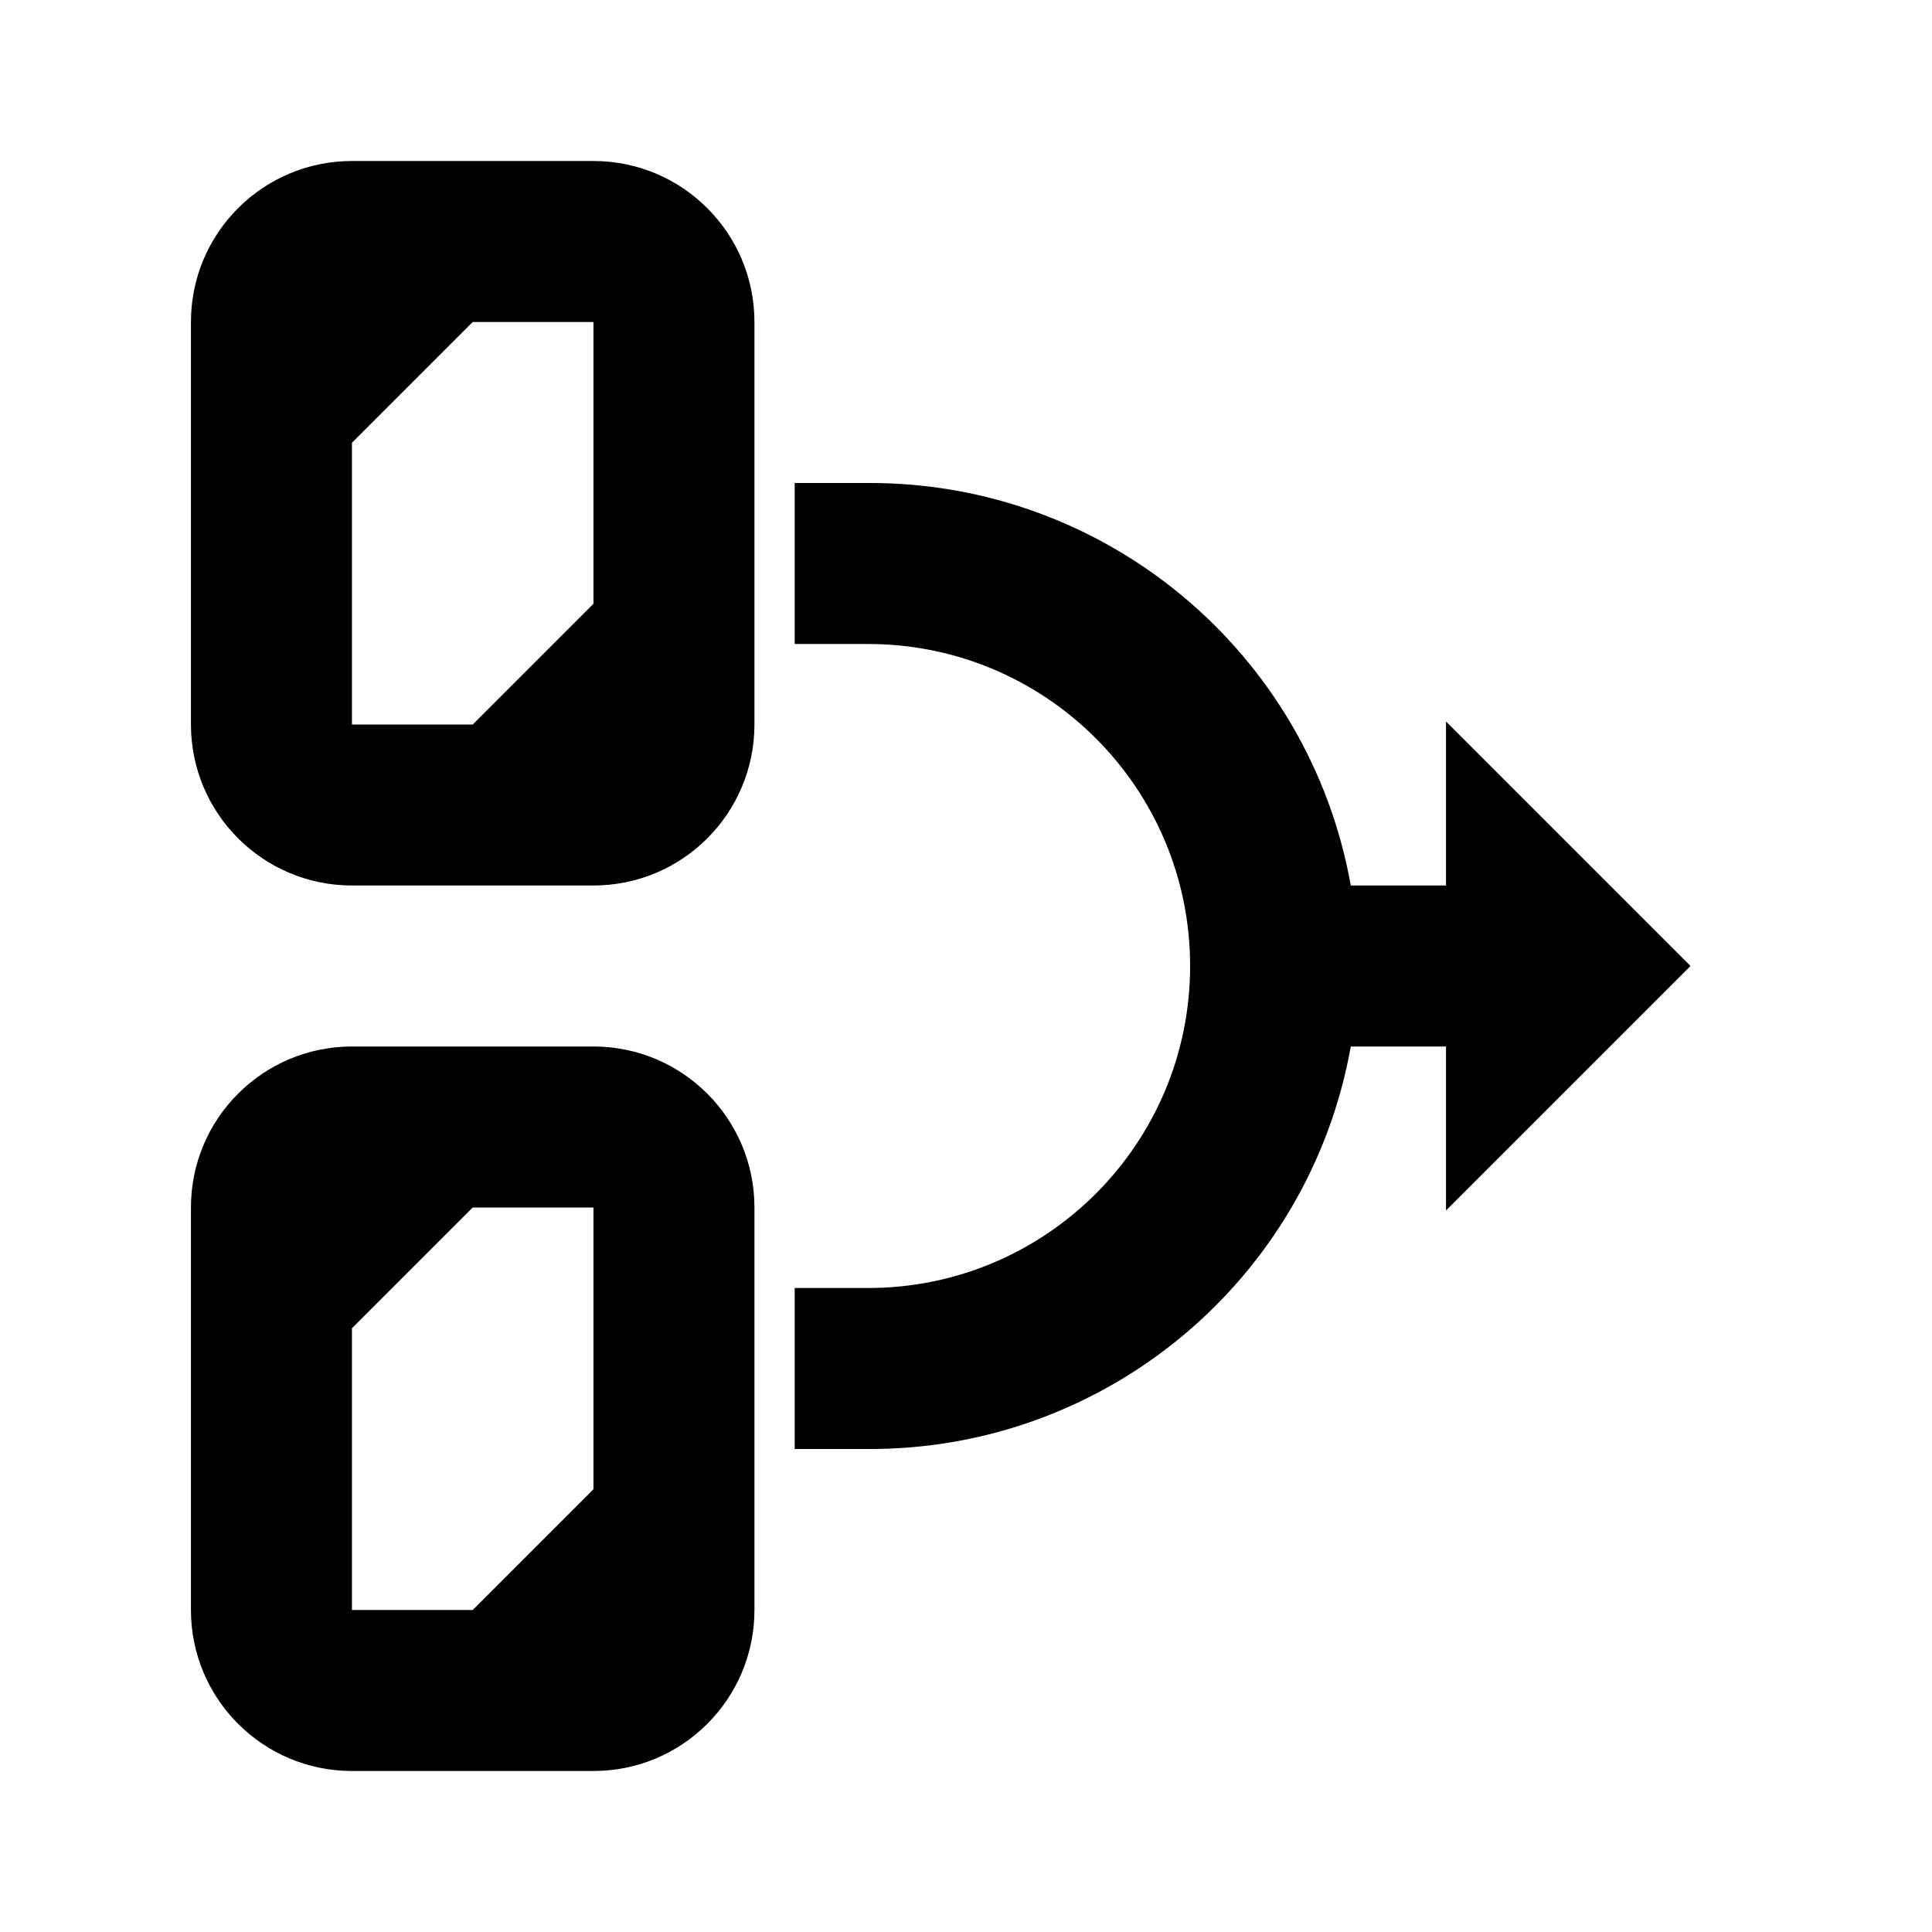
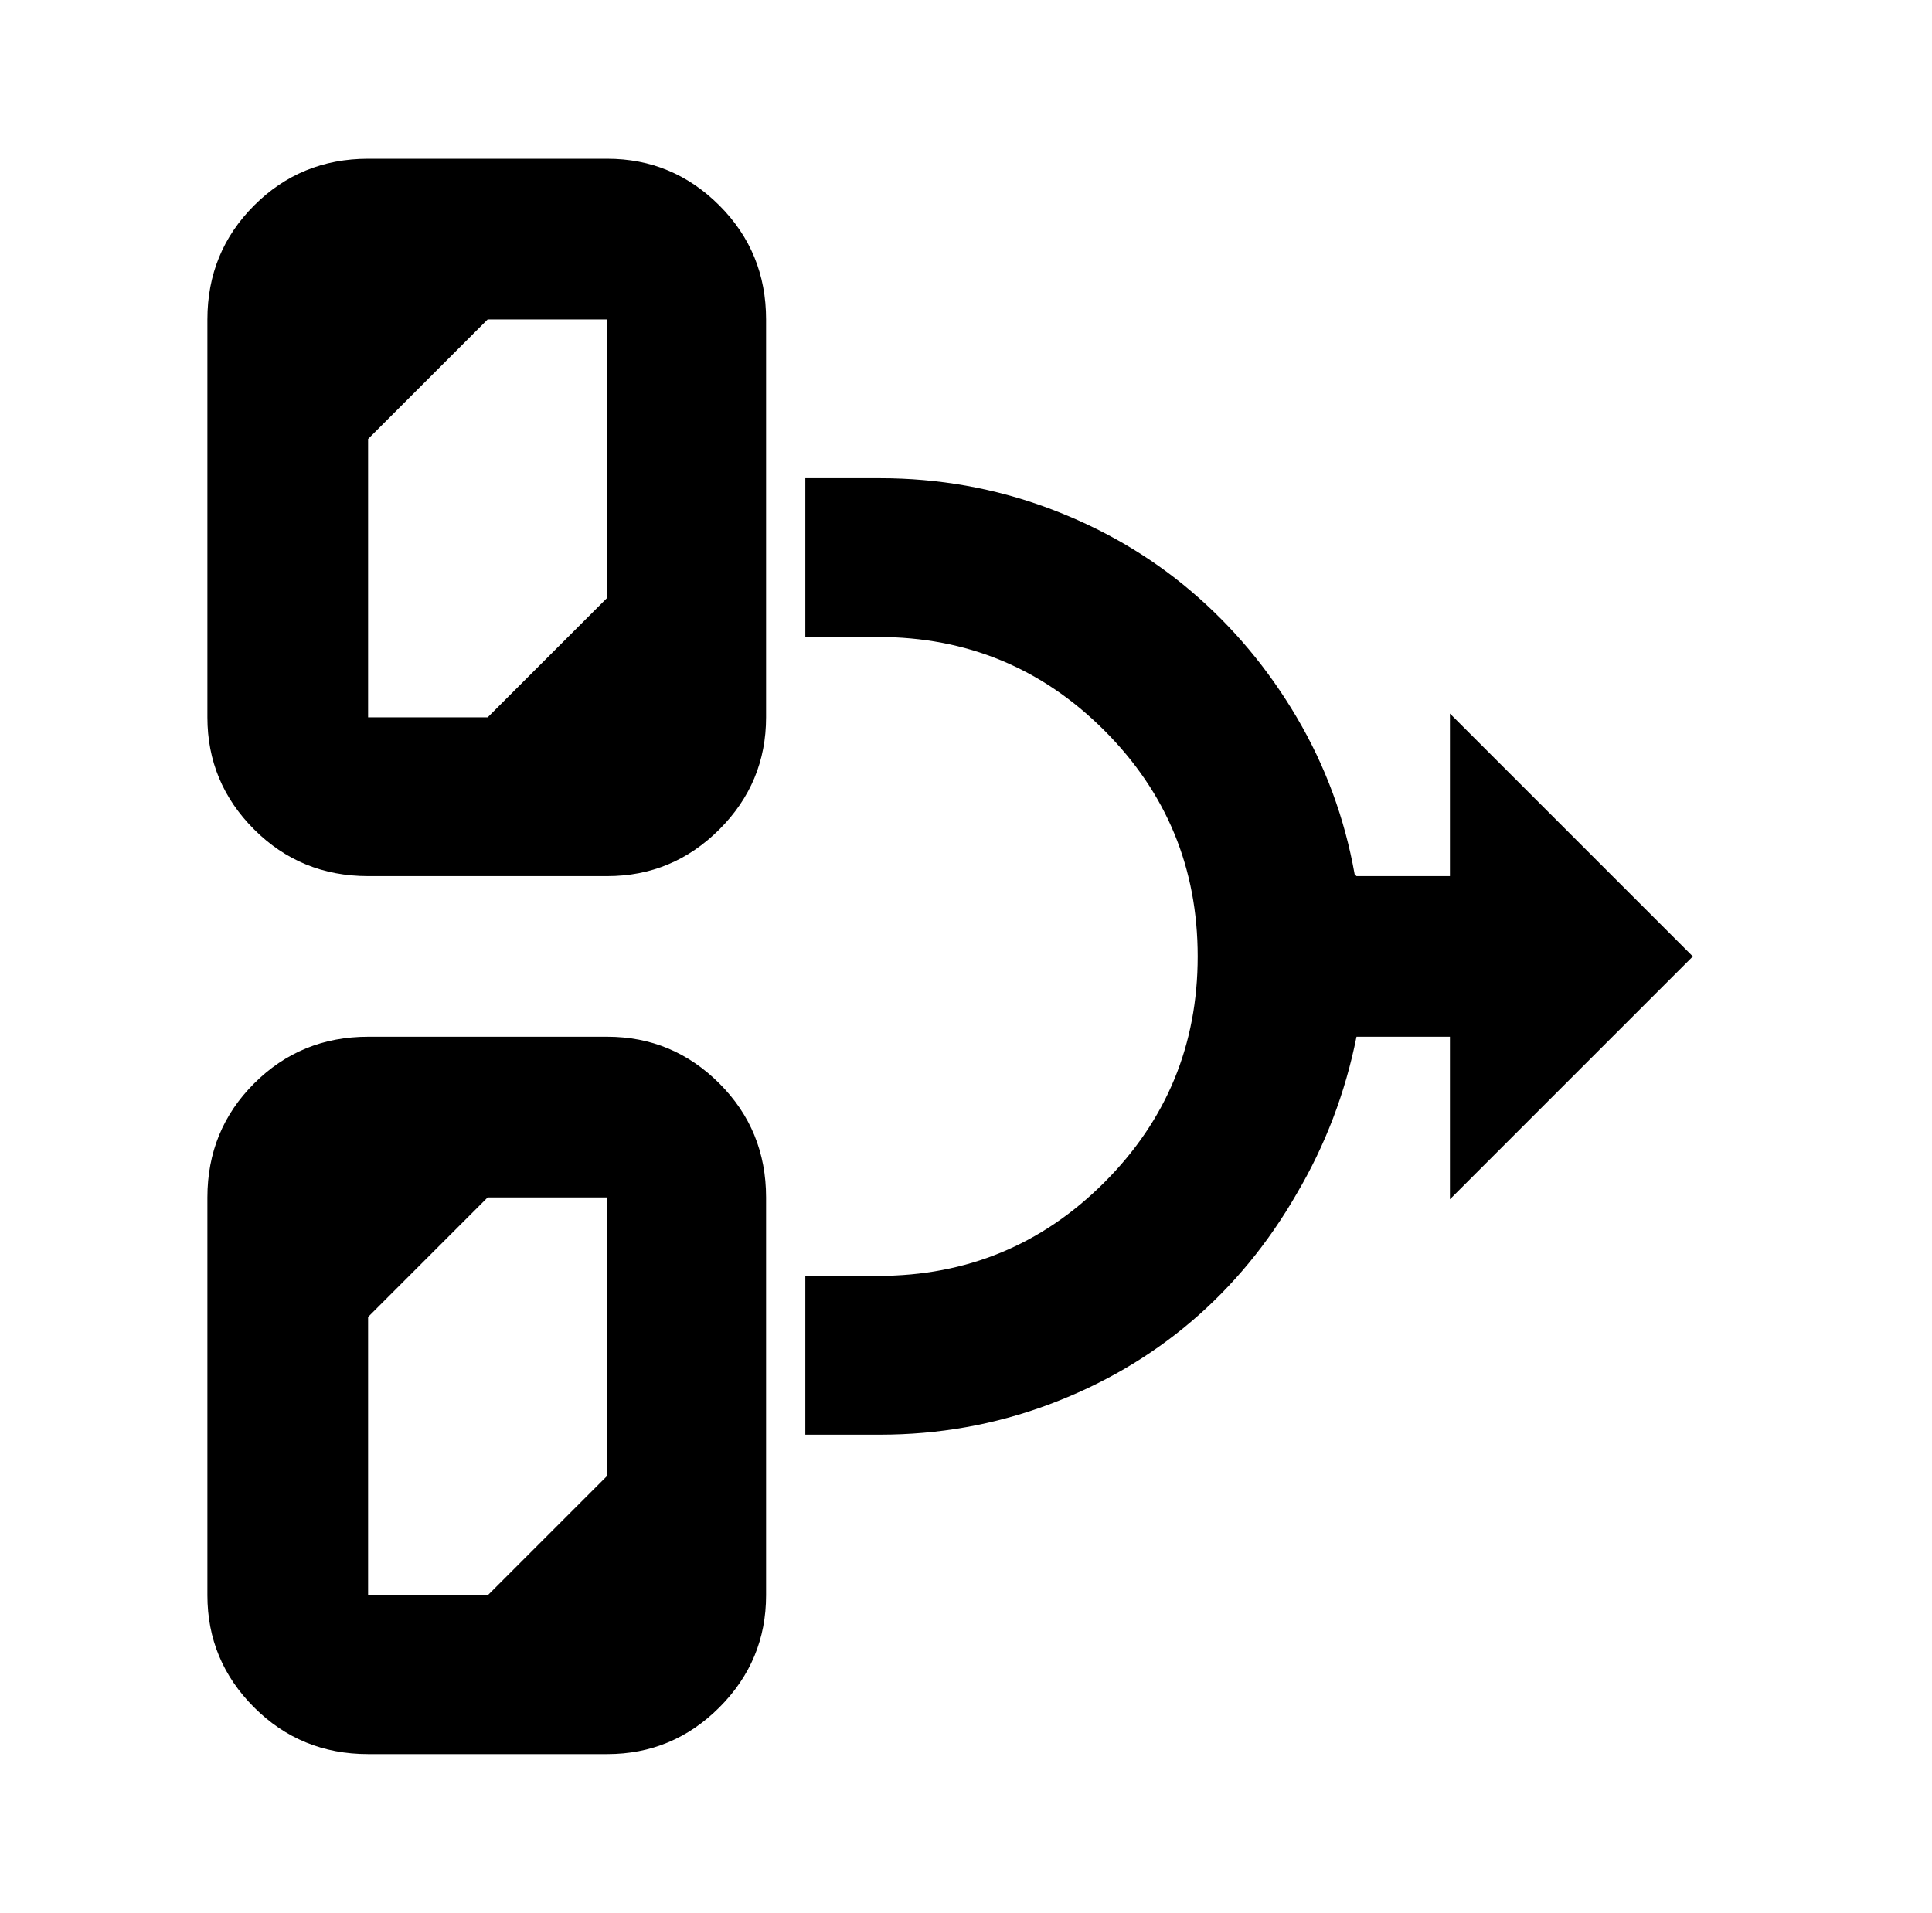
- <svg xmlns="http://www.w3.org/2000/svg" width="24" height="24" version="1.1" viewBox="0 0 24 24">
-   <g transform="matrix(-1,0,0,1,23.372,0)" fill="currentColor">
-     <path d="m6.592 11h-1.183v-2.037l-3.037 3.037 3.037 3.037v-2.037h1.183a6.067 6.067 0 0 0 6 5h0.908v-2h-0.912a4 4 0 1 1 0-8h0.912v-2h-0.912a6.067 6.067 0 0 0-5.996 5z" />
-     <path d="m16 13h3a2 2 0 0 1 2 2v5a2 2 0 0 1-2 2h-3a2 2 0 0 1-2-2v-5a2 2 0 0 1 2-2zm3 7v-3.5l-1.5-1.5h-1.5v3.5l1.5 1.5z" />
-     <path d="m16 2h3a2 2 0 0 1 2 2v5a2 2 0 0 1-2 2h-3a2 2 0 0 1-2-2v-5a2 2 0 0 1 2-2zm3 3.5-1.5-1.5h-1.5v3.5l1.5 1.5h1.5z" />
-   </g>
-   <rect width="24" height="24" fill="none" />
+ <svg xmlns="http://www.w3.org/2000/svg" version="1.1" viewBox="-10 0 1034 1024">
+   <path fill="currentColor" d="M315 555h-128q-36 0 -61 25t-25 61v0v213q0 35 25 60t61 25v0h128q35 0 60 -25t25 -60v0v-213q0 -36 -25 -61t-60 -25v0v0zM187 705l64 -64h64v149l-64 64h-64v-149zM716 469h50v-87l130 130l-130 130v-87h-50q-9 45 -32 84q-23 40 -56.5 68.5t-76.5 44.5t-90 16h-0.5 h-0.5h-39v-85h39q71 0 121 -50t50 -121t-50 -121t-121 -50v0h-39v-85h39h0.5h0.5q47 0 90 16t76.5 44.5t56.5 67.5t31 84l1 1v0zM315 85h-128q-36 0 -61 25t-25 61v0v213q0 35 25 60t61 25v0h128q35 0 60 -25t25 -60v0v-213q0 -36 -25 -61t-60 -25v0v0zM187 235l64 -64h64 v149l-64 64h-64v-149z" />
</svg>
